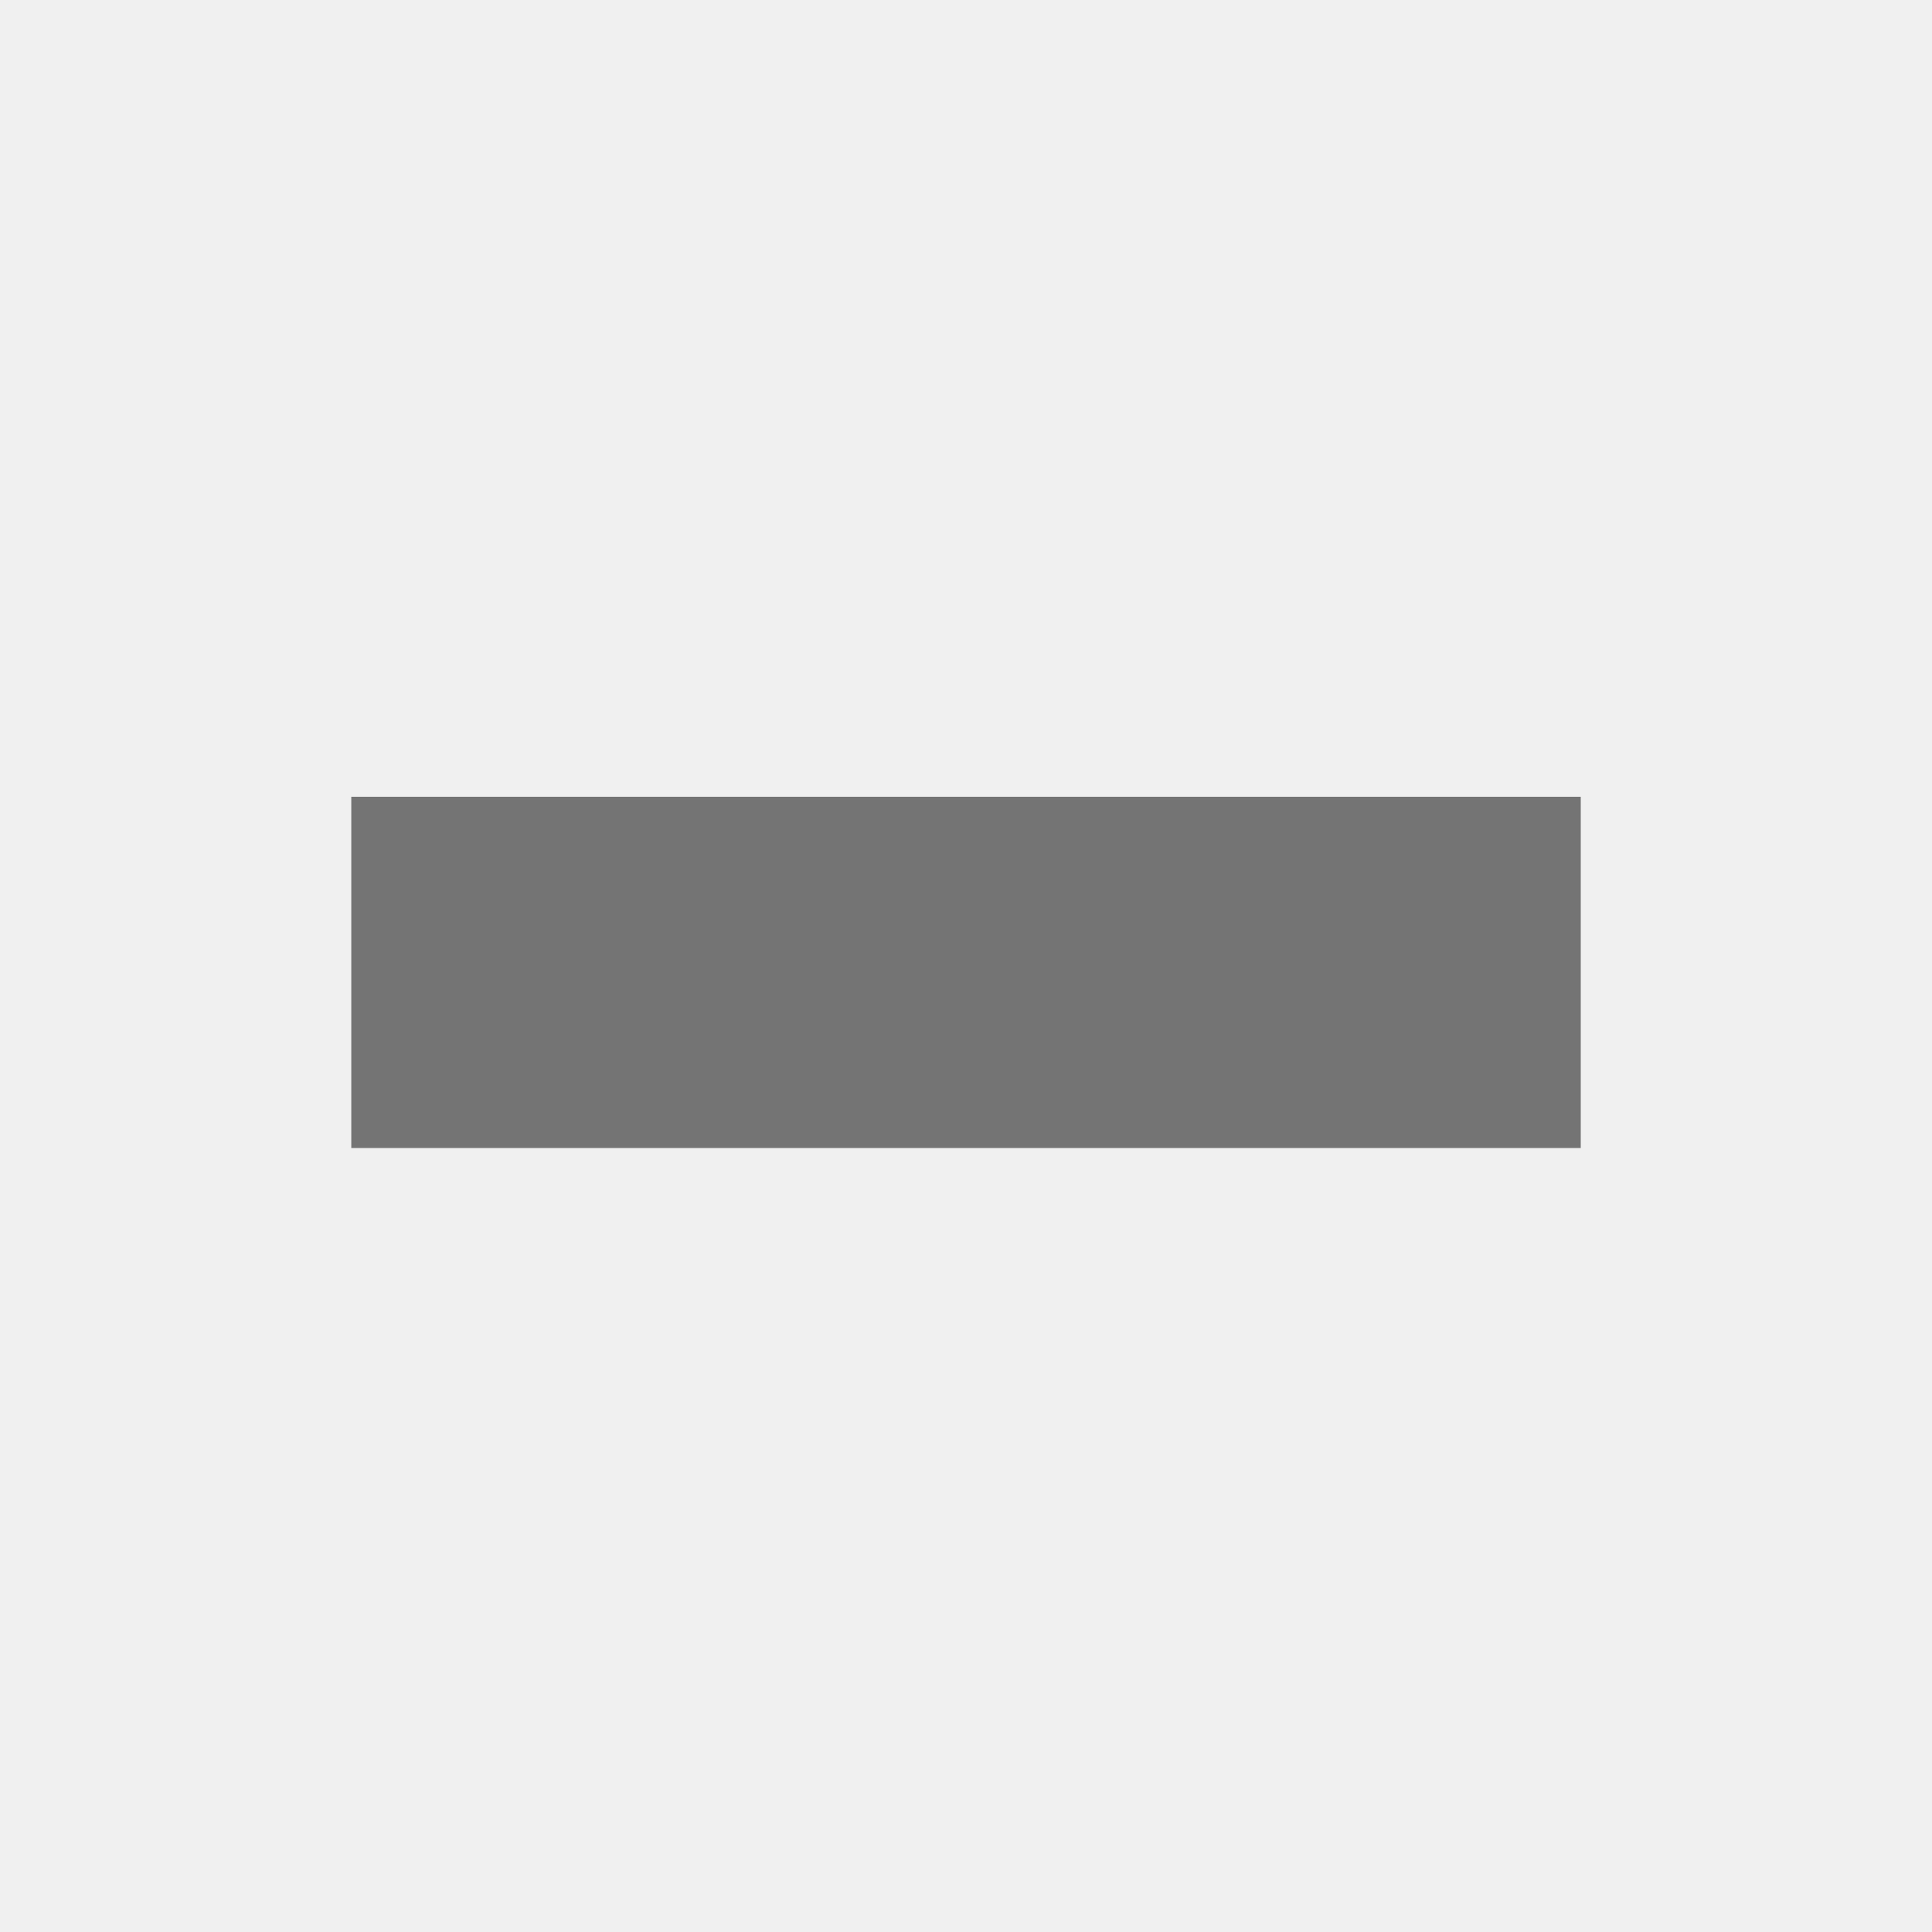
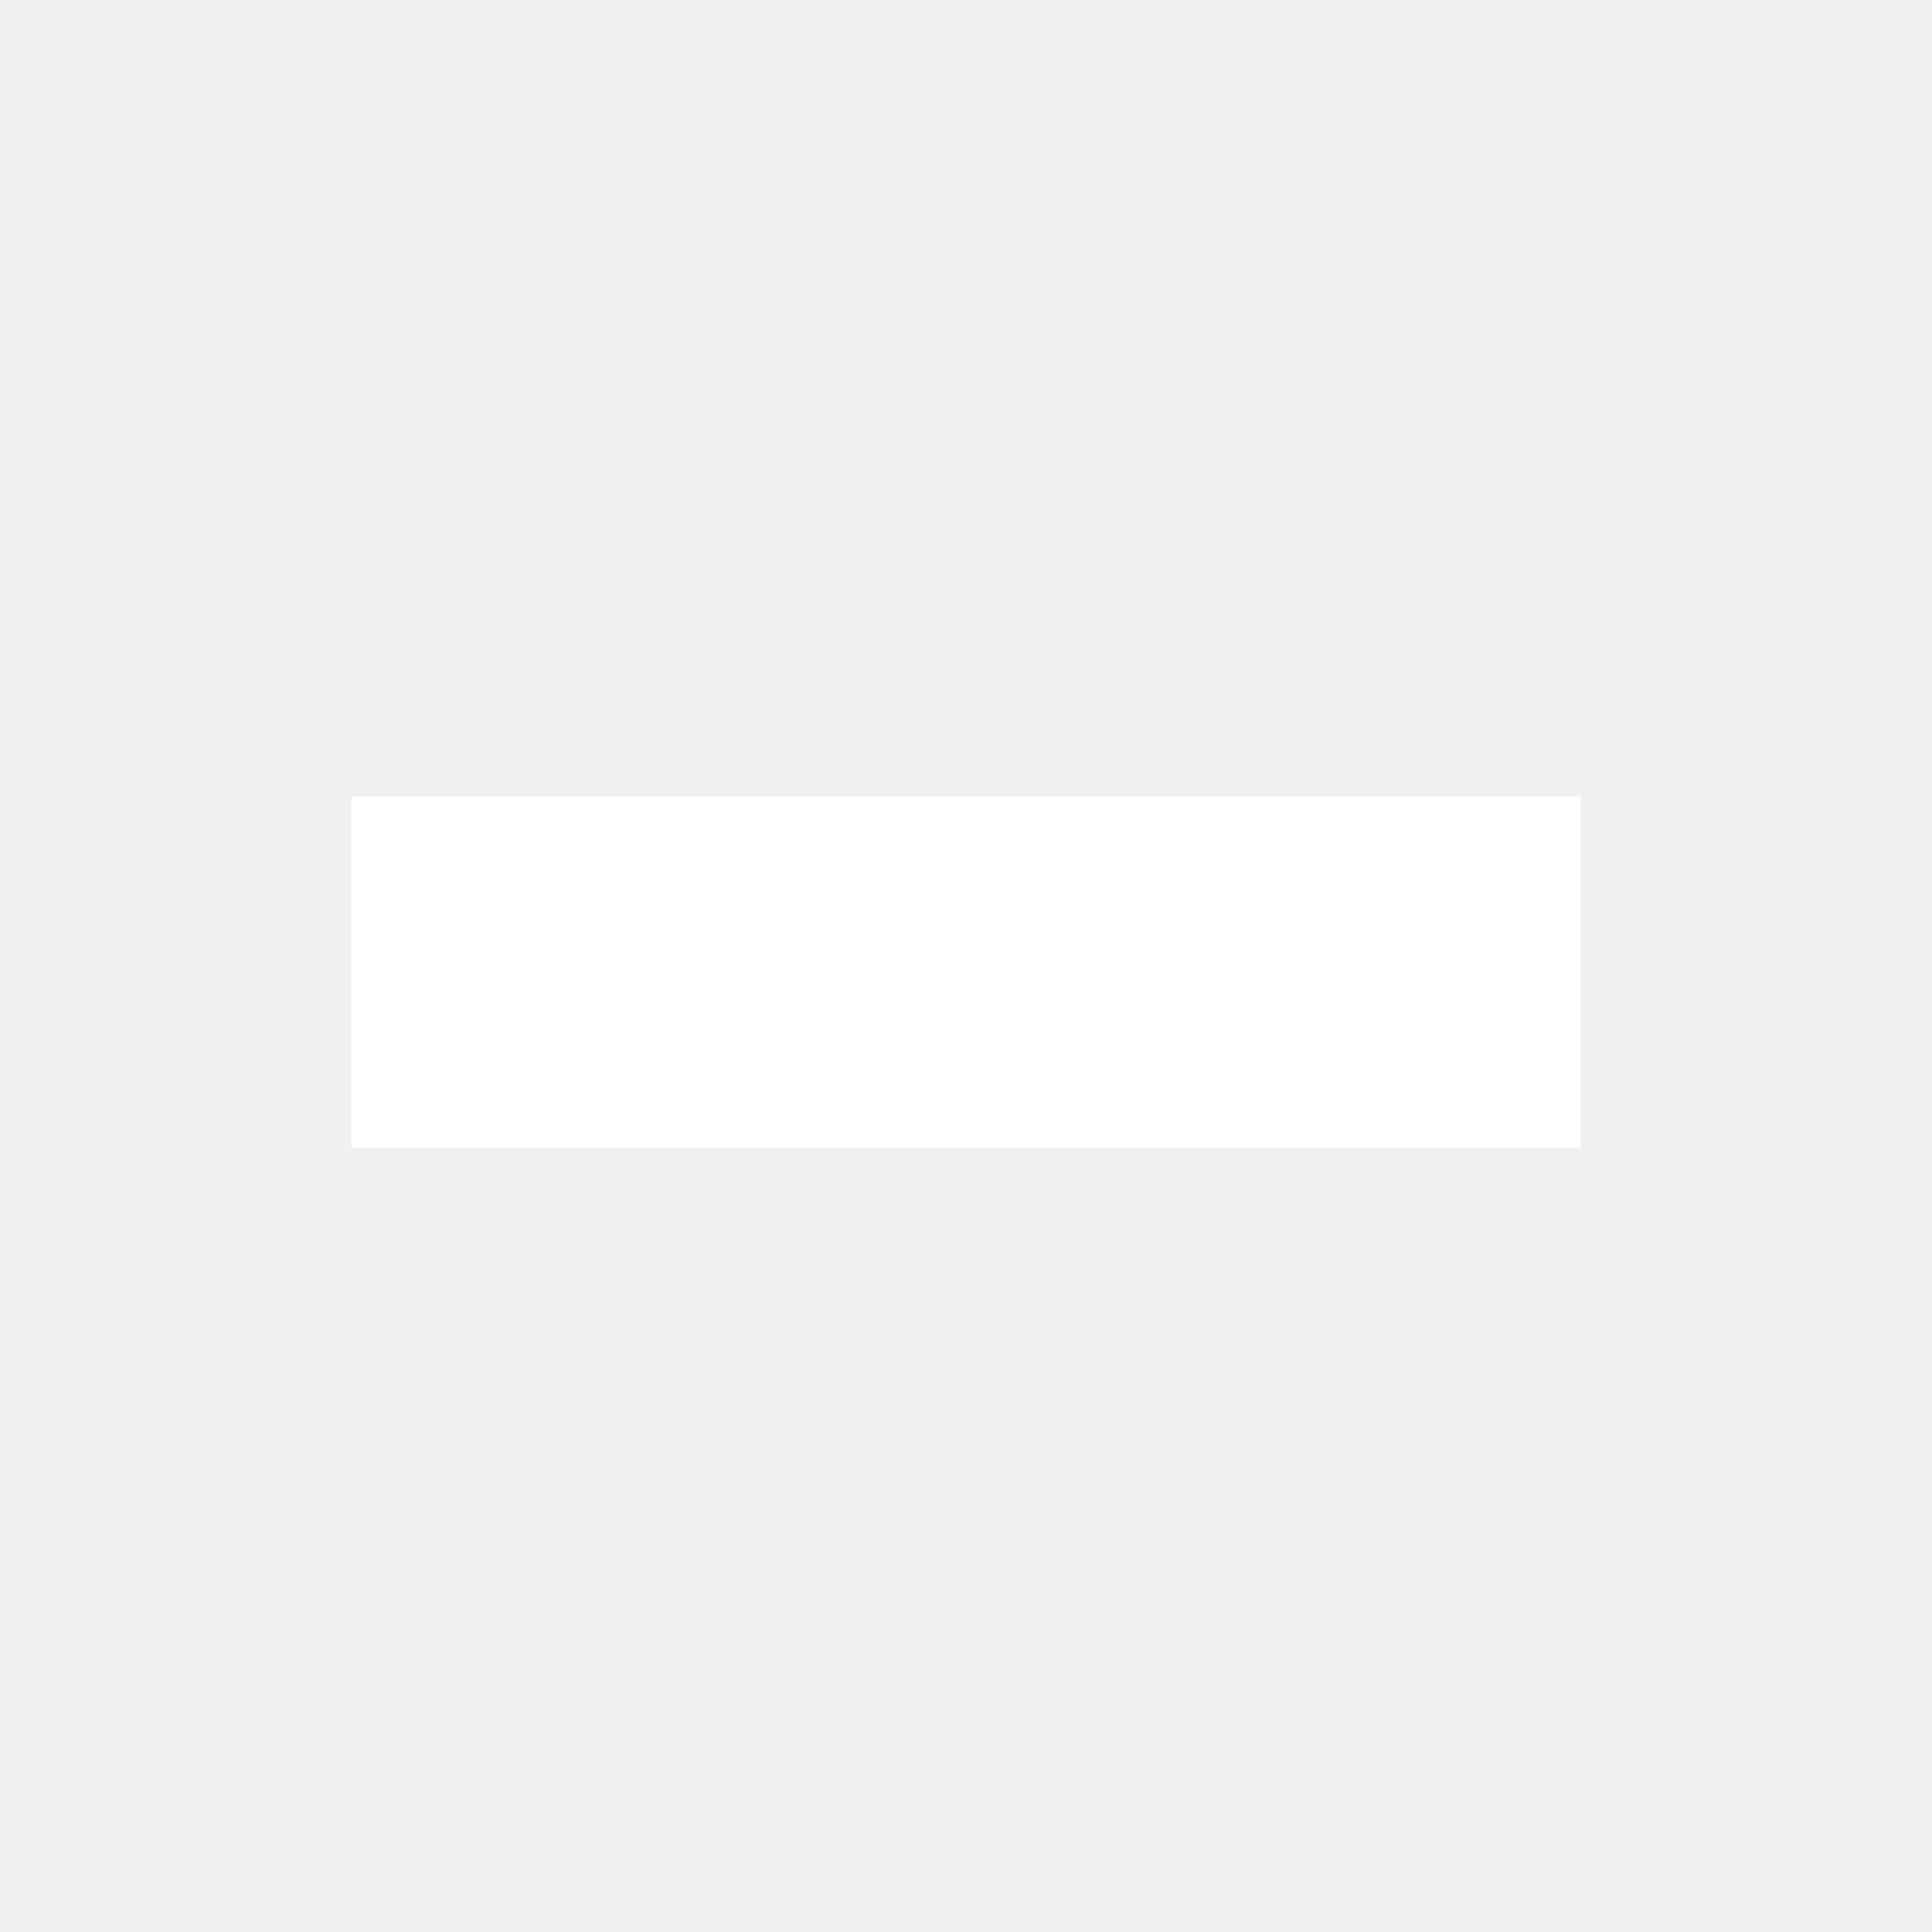
<svg xmlns="http://www.w3.org/2000/svg" width="22px" height="22px" viewBox="0 0 22 22" version="1.1">
  <description>Created with Sketch.</description>
  <defs />
  <g id="Page-1" stroke="none" stroke-width="1" fill="none" fill-rule="evenodd">
-     <rect id="Rectangle-2" fill="#747474" transform="translate(11, 11.0728) rotate(-90) translate(-11, -11.0728) " x="9" y="4.073" width="4" height="14" />
+     <rect id="Rectangle-2" fill="#fff" transform="translate(11, 11.0728) rotate(-90) translate(-11, -11.0728) " x="9" y="4.073" width="4" height="14" />
  </g>
</svg>
